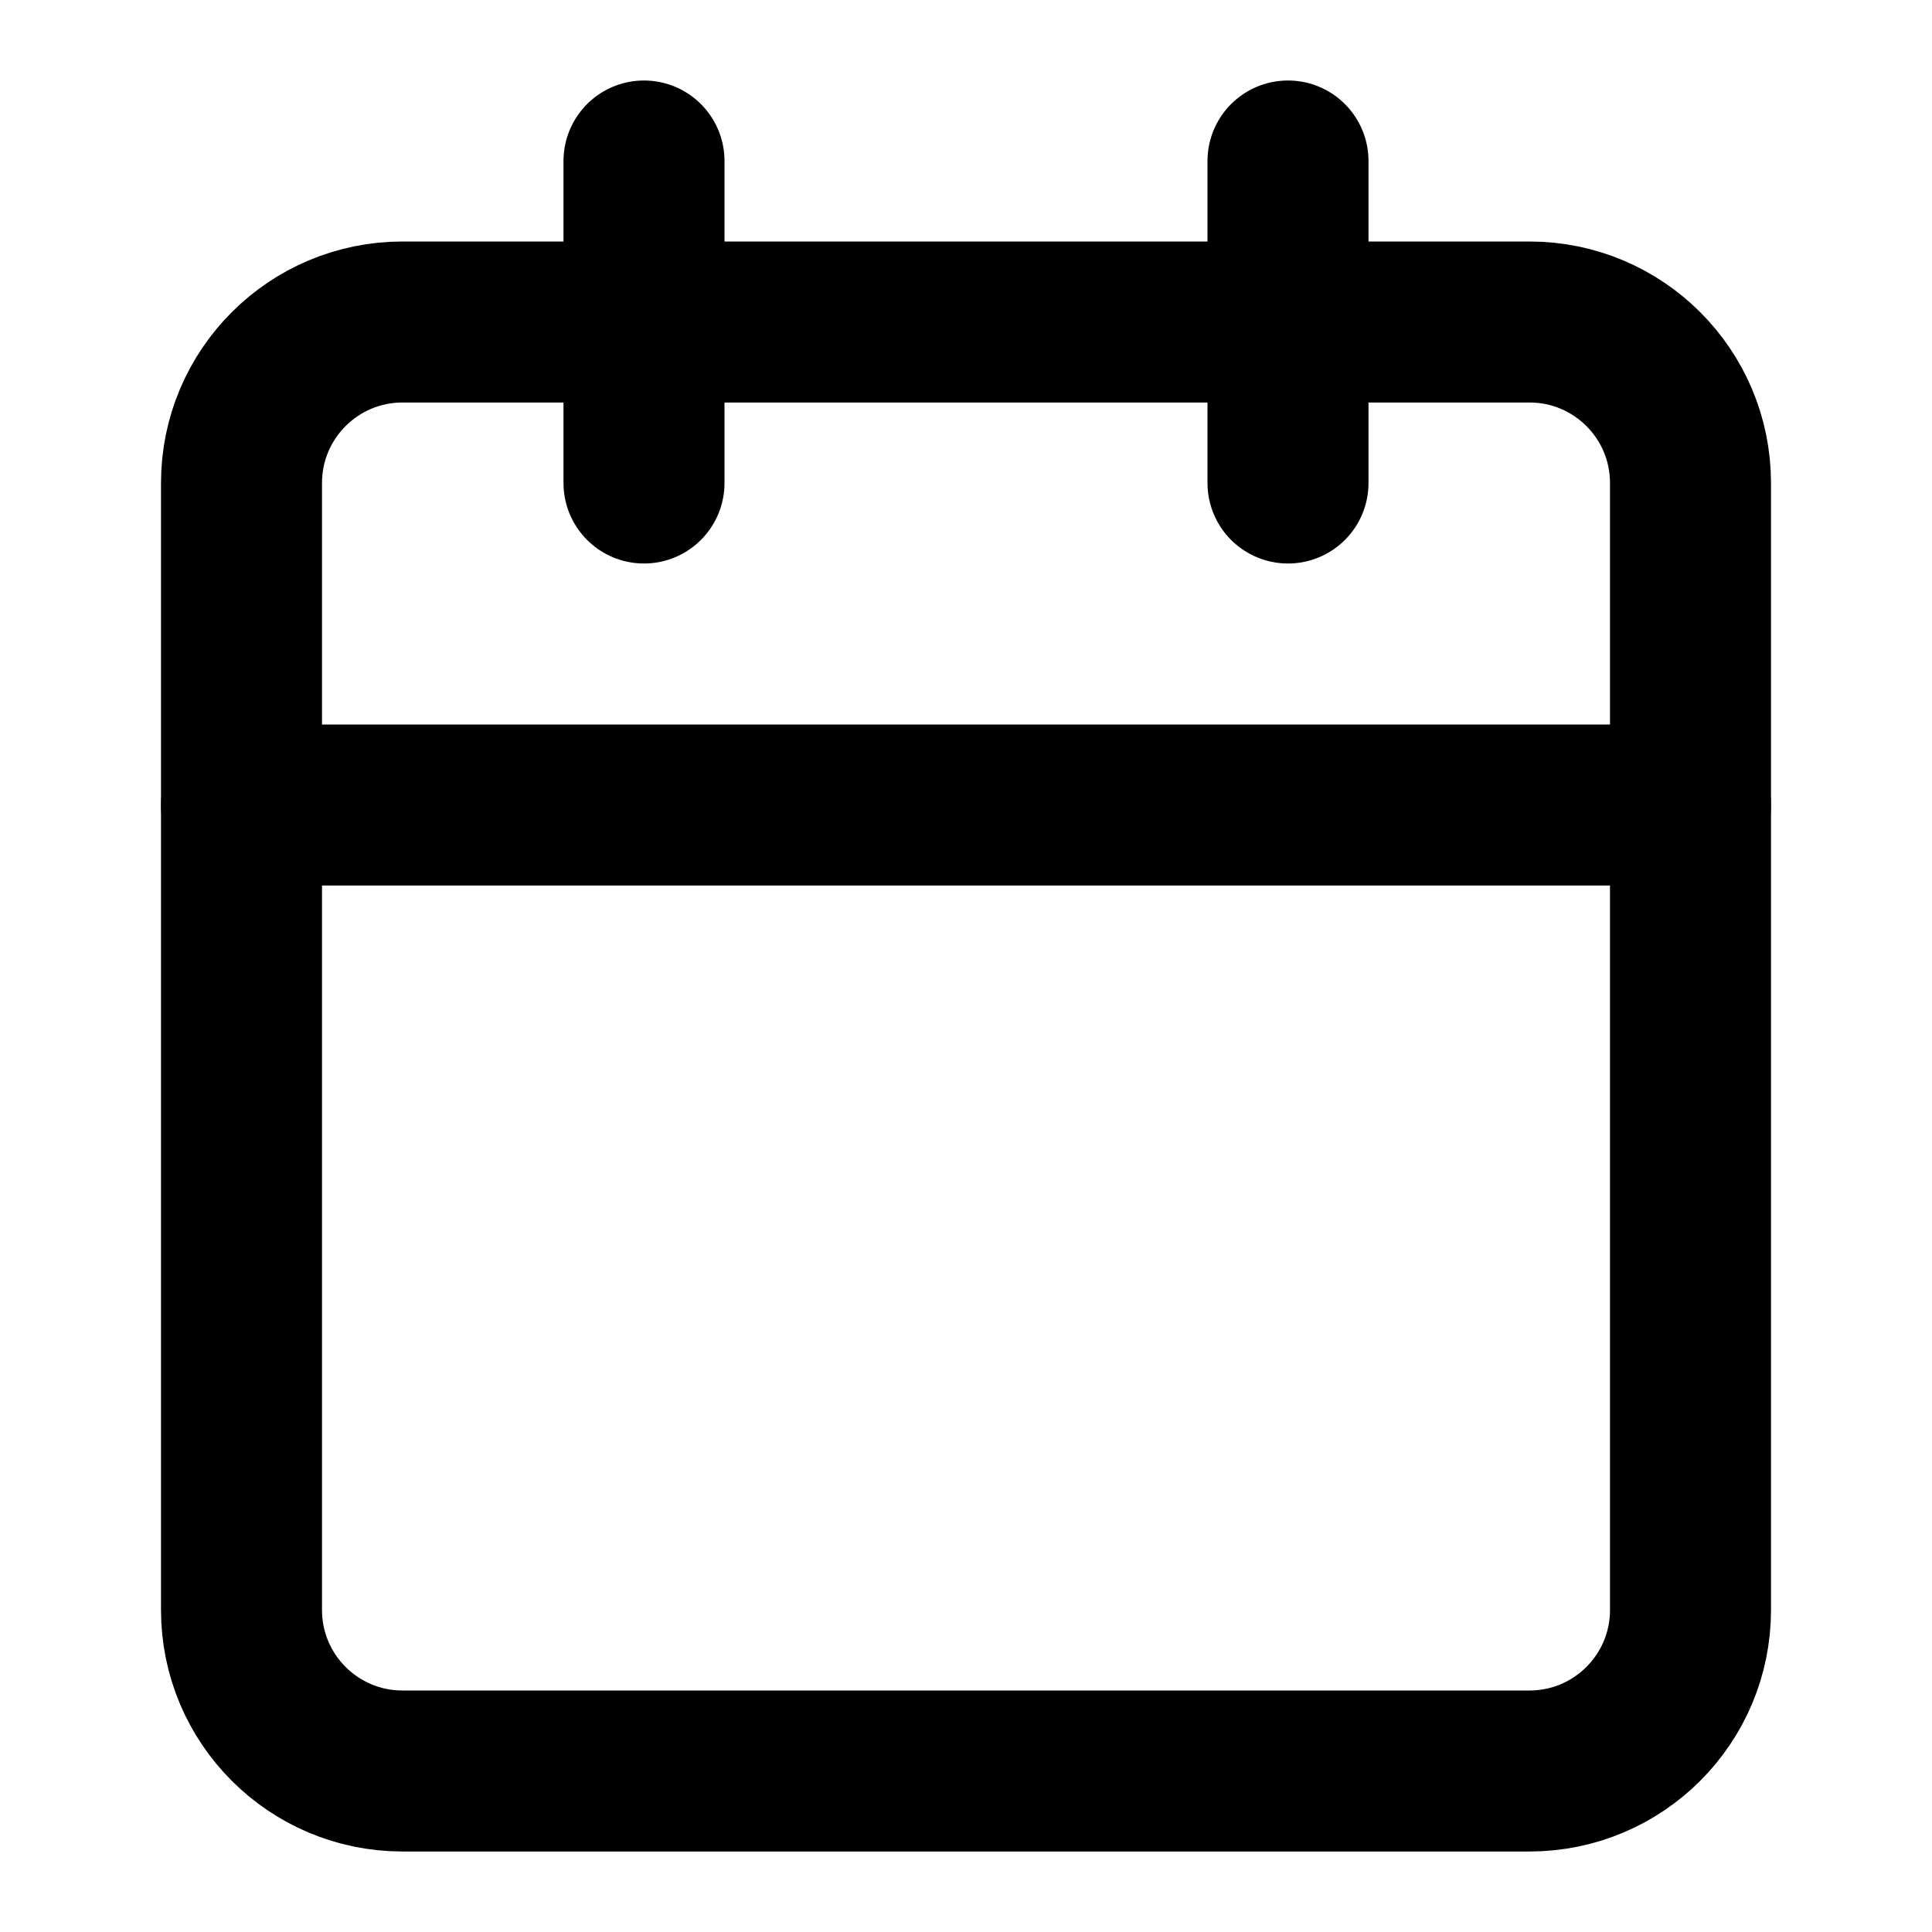
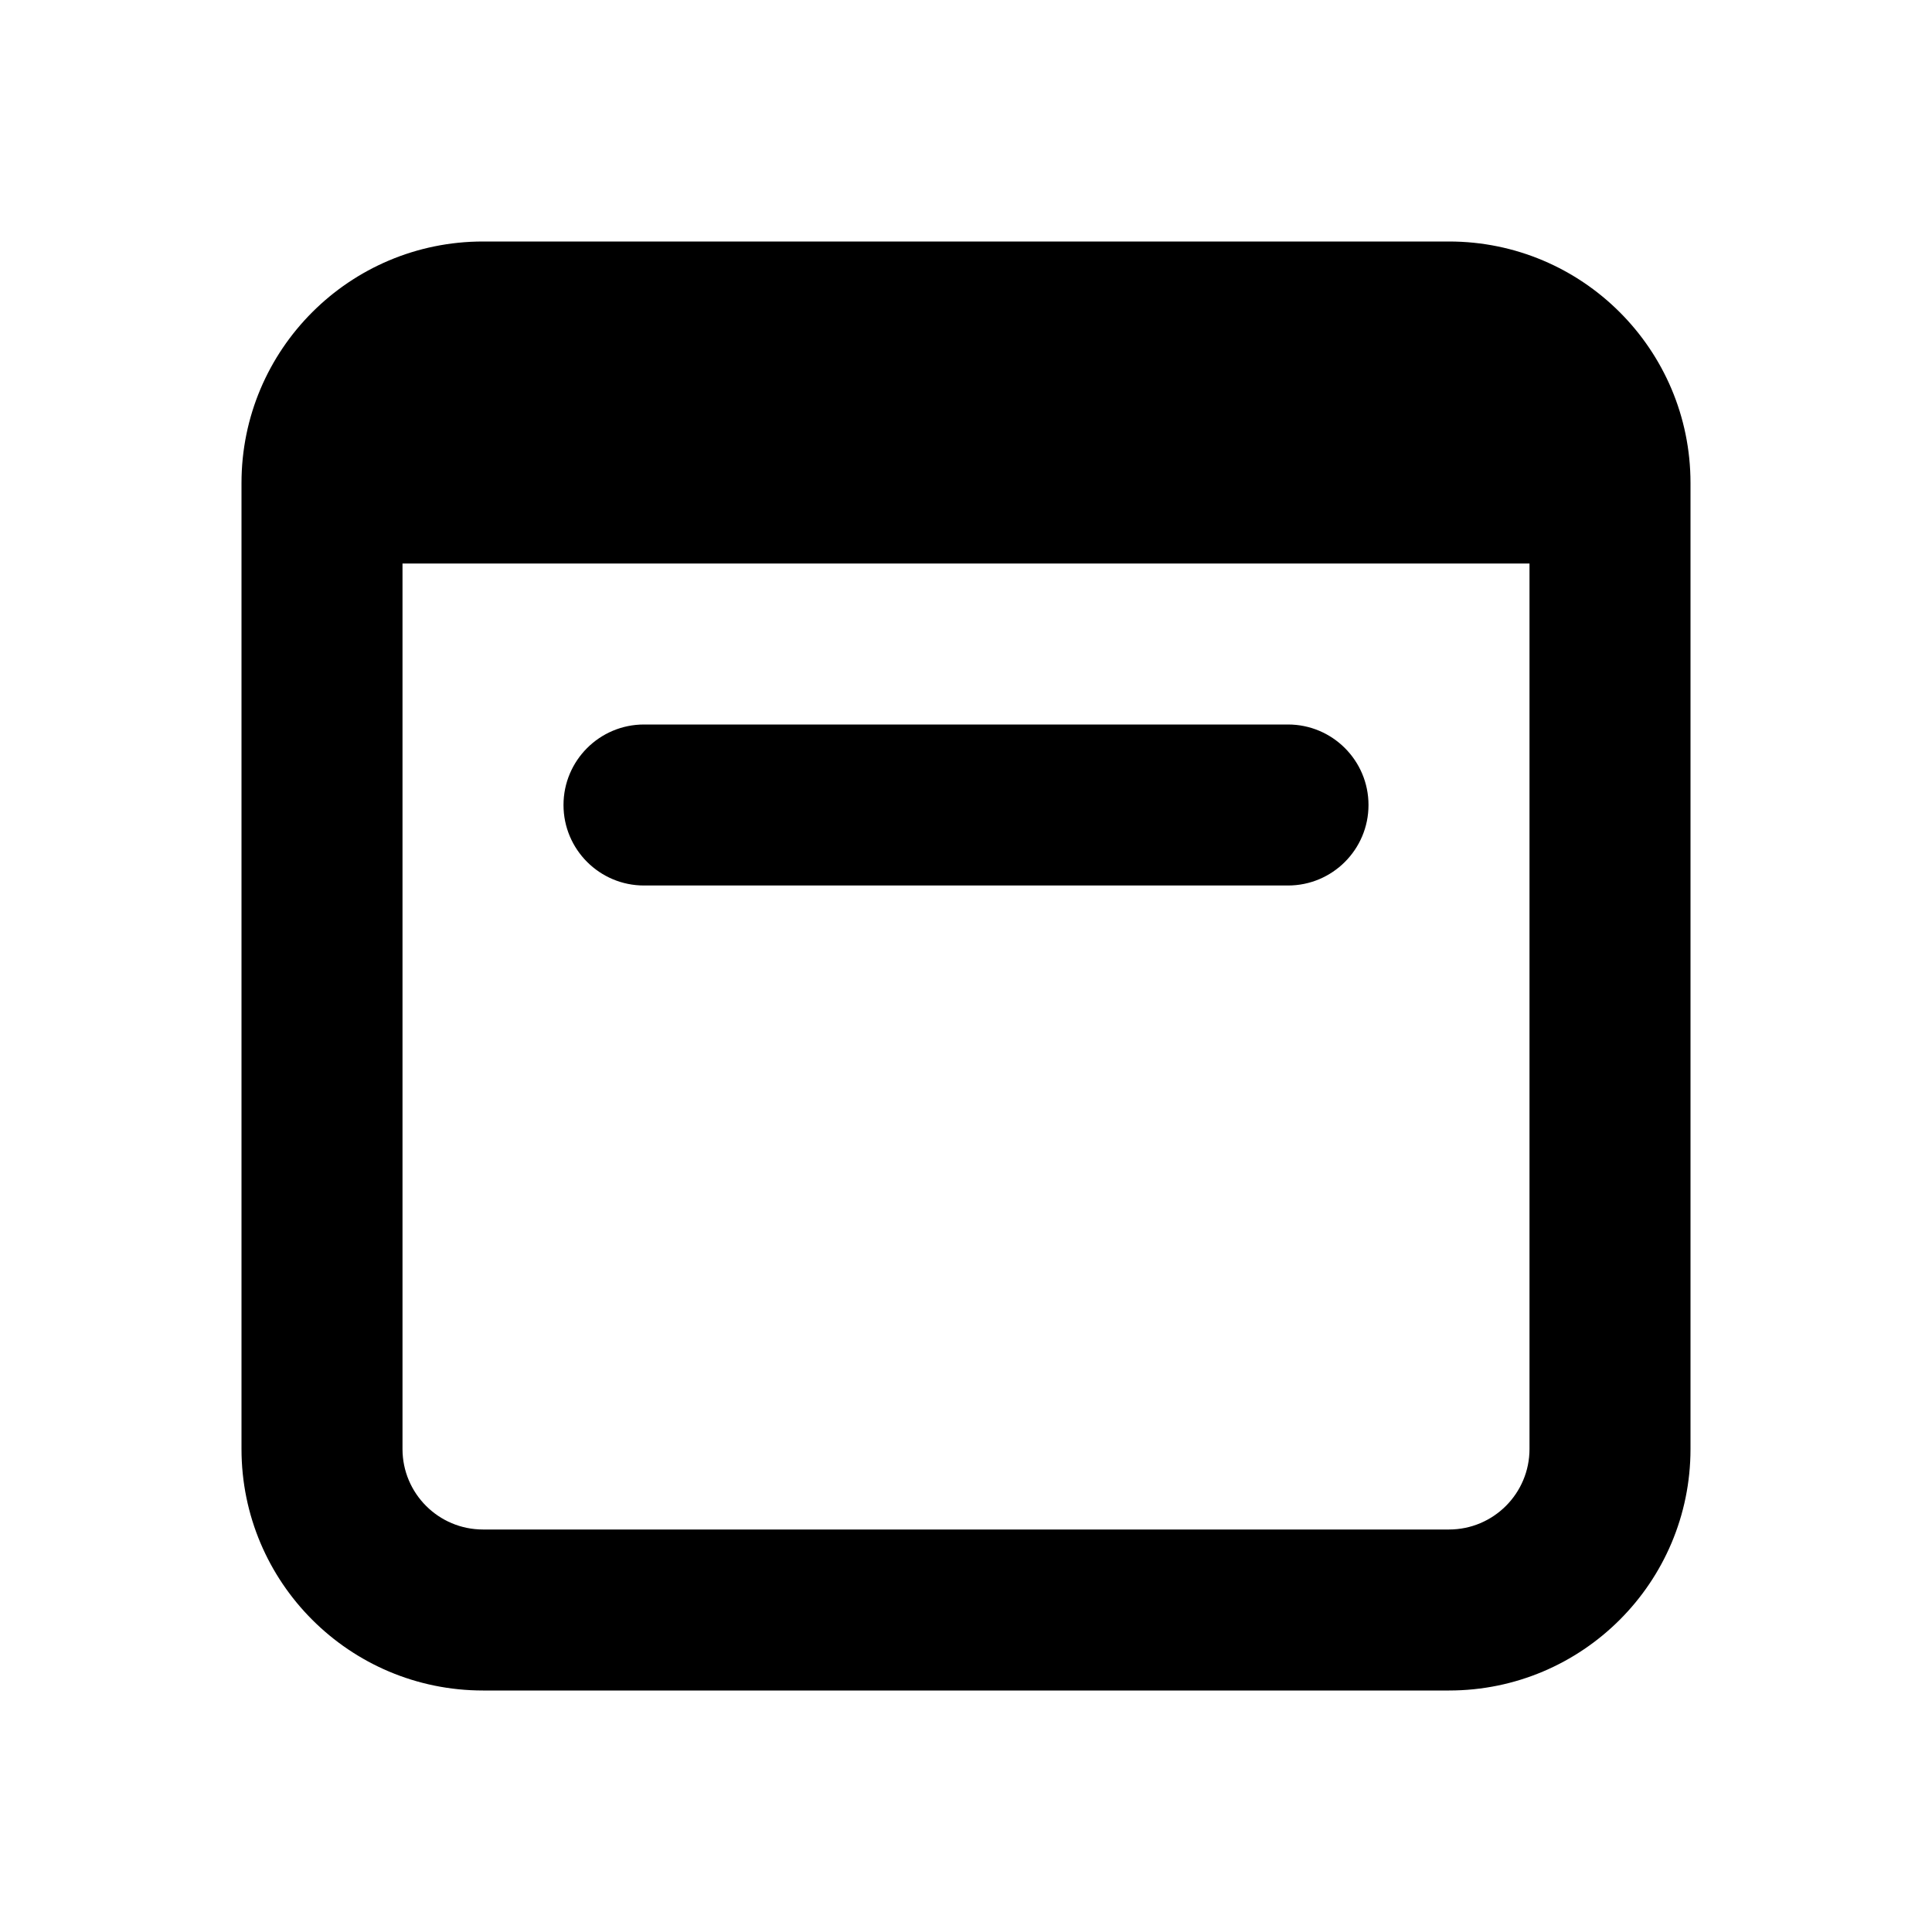
- <svg xmlns="http://www.w3.org/2000/svg" width="24" height="24" viewBox="0 0 24 24" fill="none" stroke="currentColor" stroke-width="2" stroke-linecap="round" stroke-linejoin="round" class="feather feather-calendar">
-   <rect x="3" y="4" width="18" height="18" rx="2" ry="2" />
-   <line x1="16" y1="2" x2="16" y2="6" />
-   <line x1="8" y1="2" x2="8" y2="6" />
-   <line x1="3" y1="10" x2="21" y2="10" />
+ <svg xmlns="http://www.w3.org/2000/svg" width="16" height="16" viewBox="0 0 24 24" fill="none">
+   <path d="M8 9C7.448 9 7 9.448 7 10C7 10.552 7.448 11 8 11H16C16.552 11 17 10.552 17 10C17 9.448 16.552 9 16 9H8Z" fill="currentColor" />
+   <path fill-rule="evenodd" clip-rule="evenodd" d="M6 3C4.343 3 3 4.343 3 6V18C3 19.657 4.343 21 6 21H18C19.657 21 21 19.657 21 18V6C21 4.343 19.657 3 18 3H6ZM5 18V7H19V18C19 18.552 18.552 19 18 19H6C5.448 19 5 18.552 5 18Z" fill="currentColor" />
</svg>
